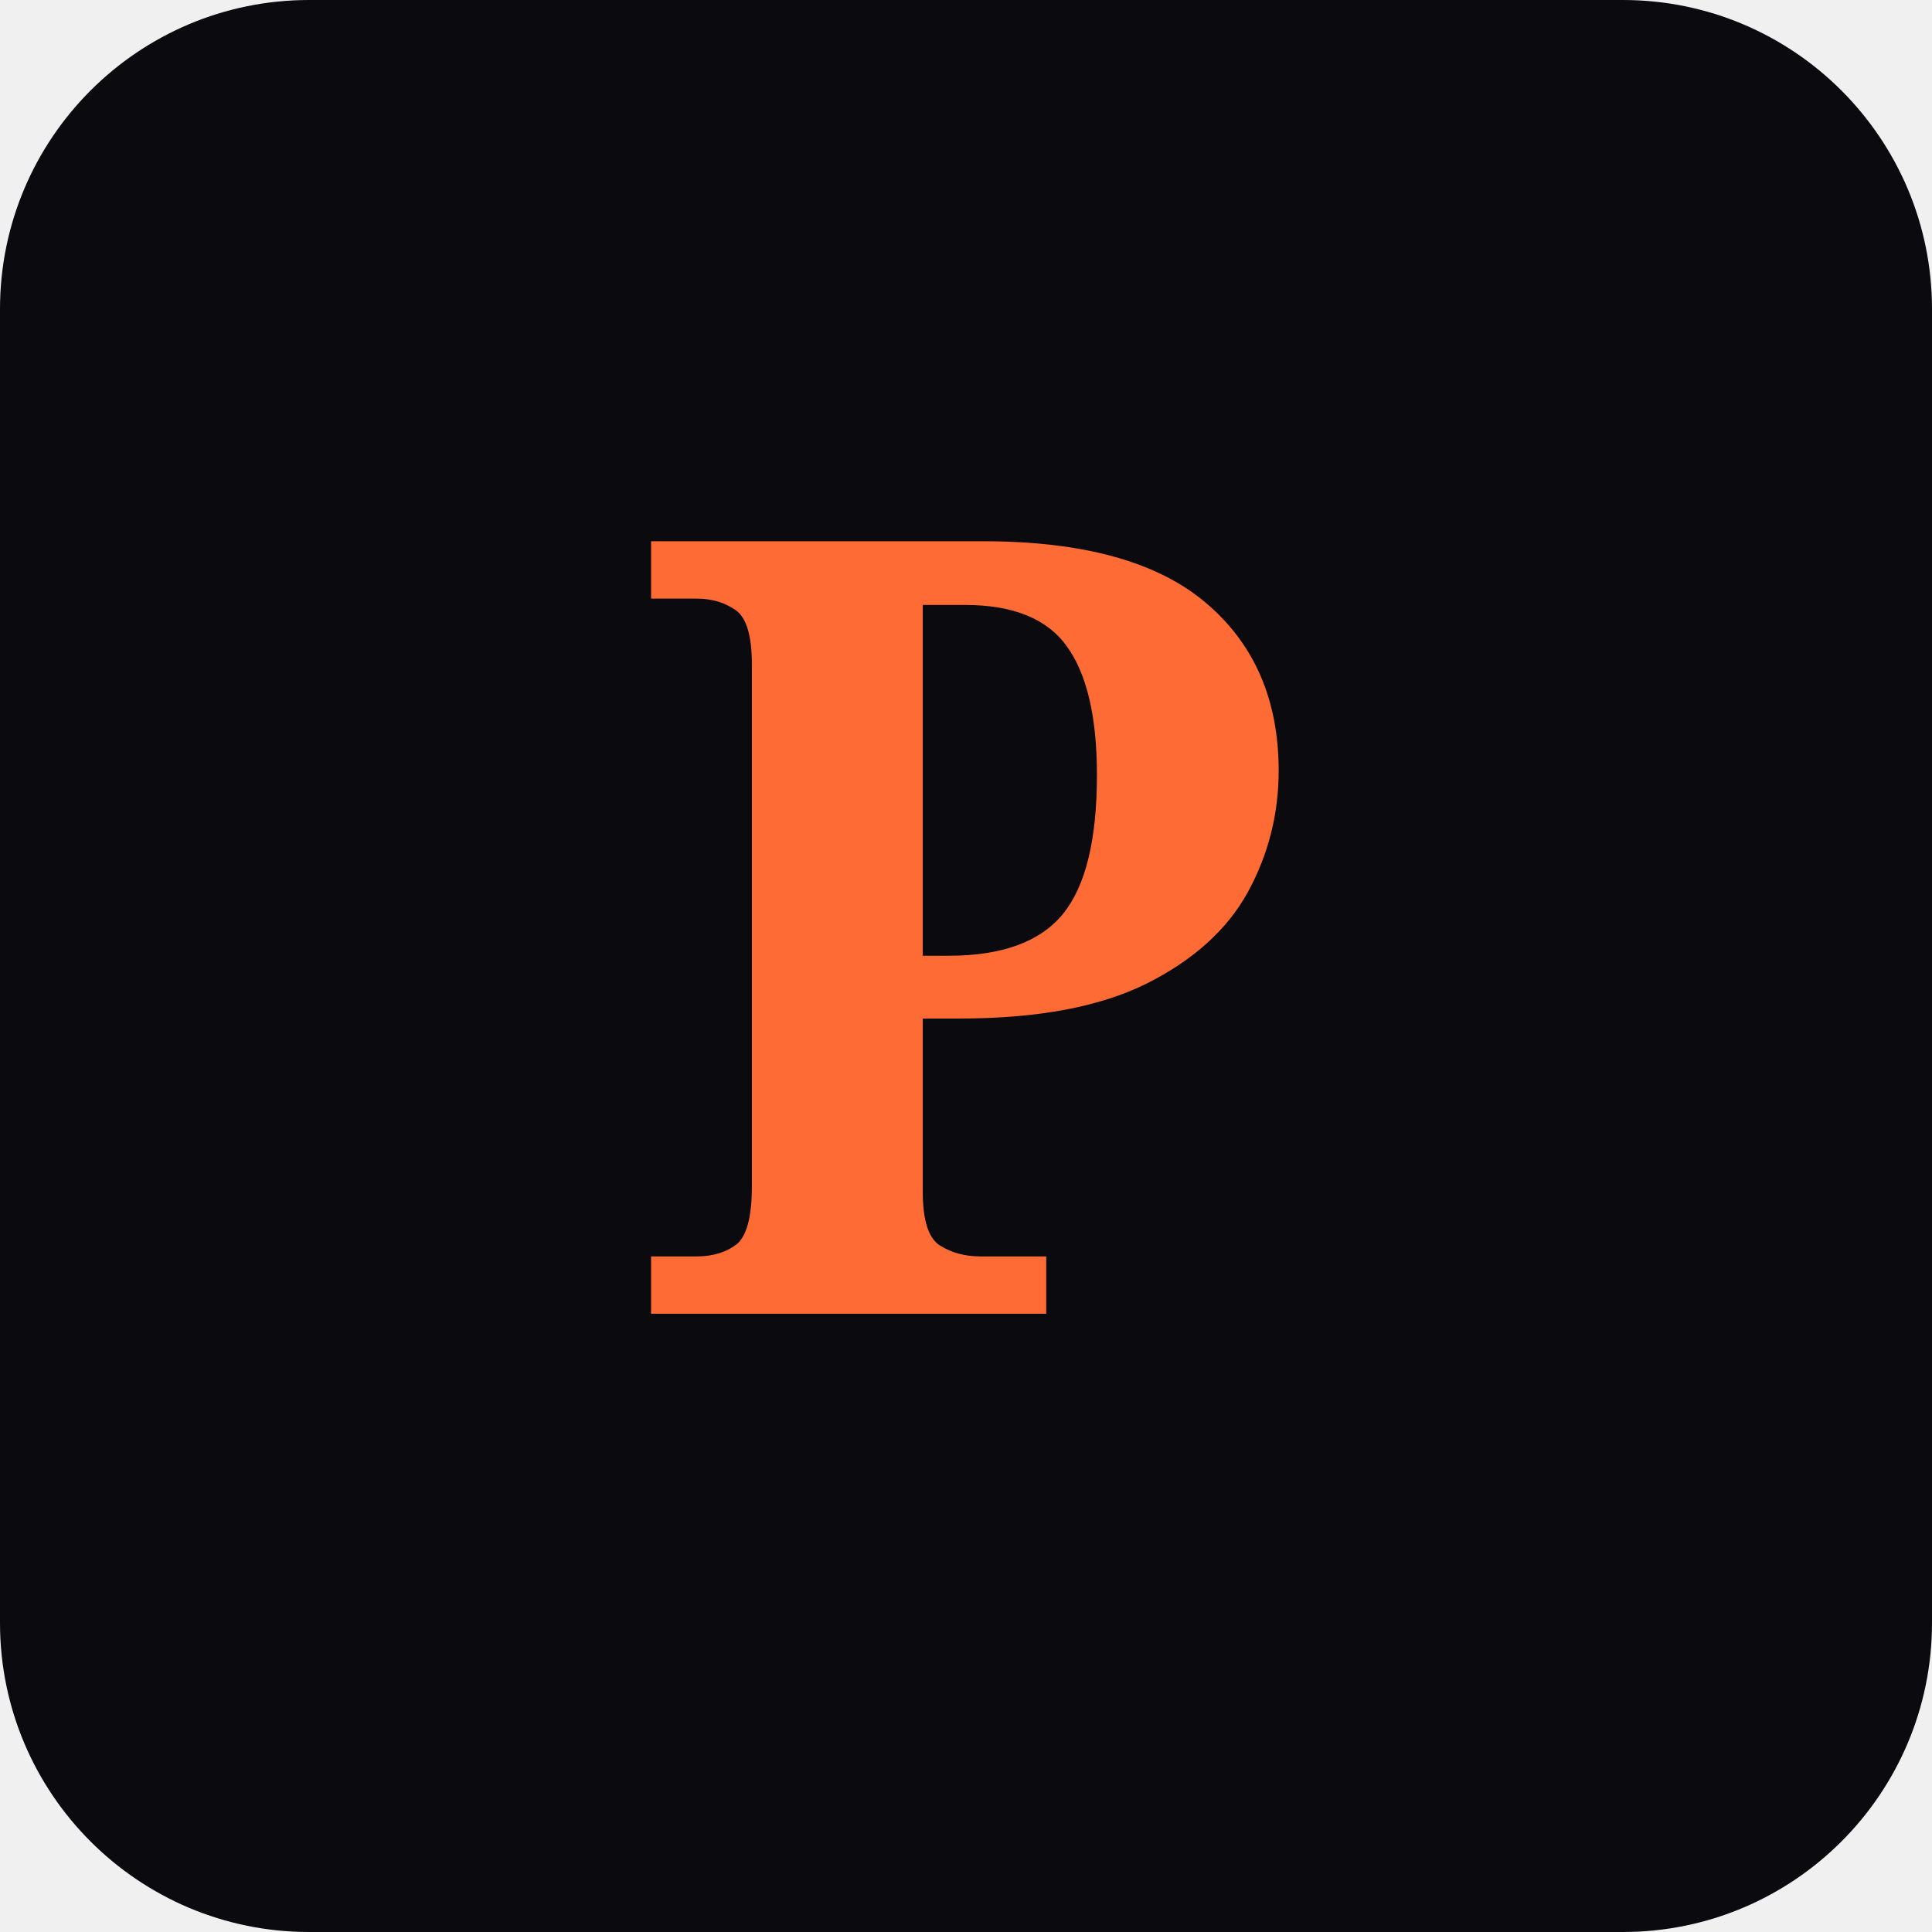
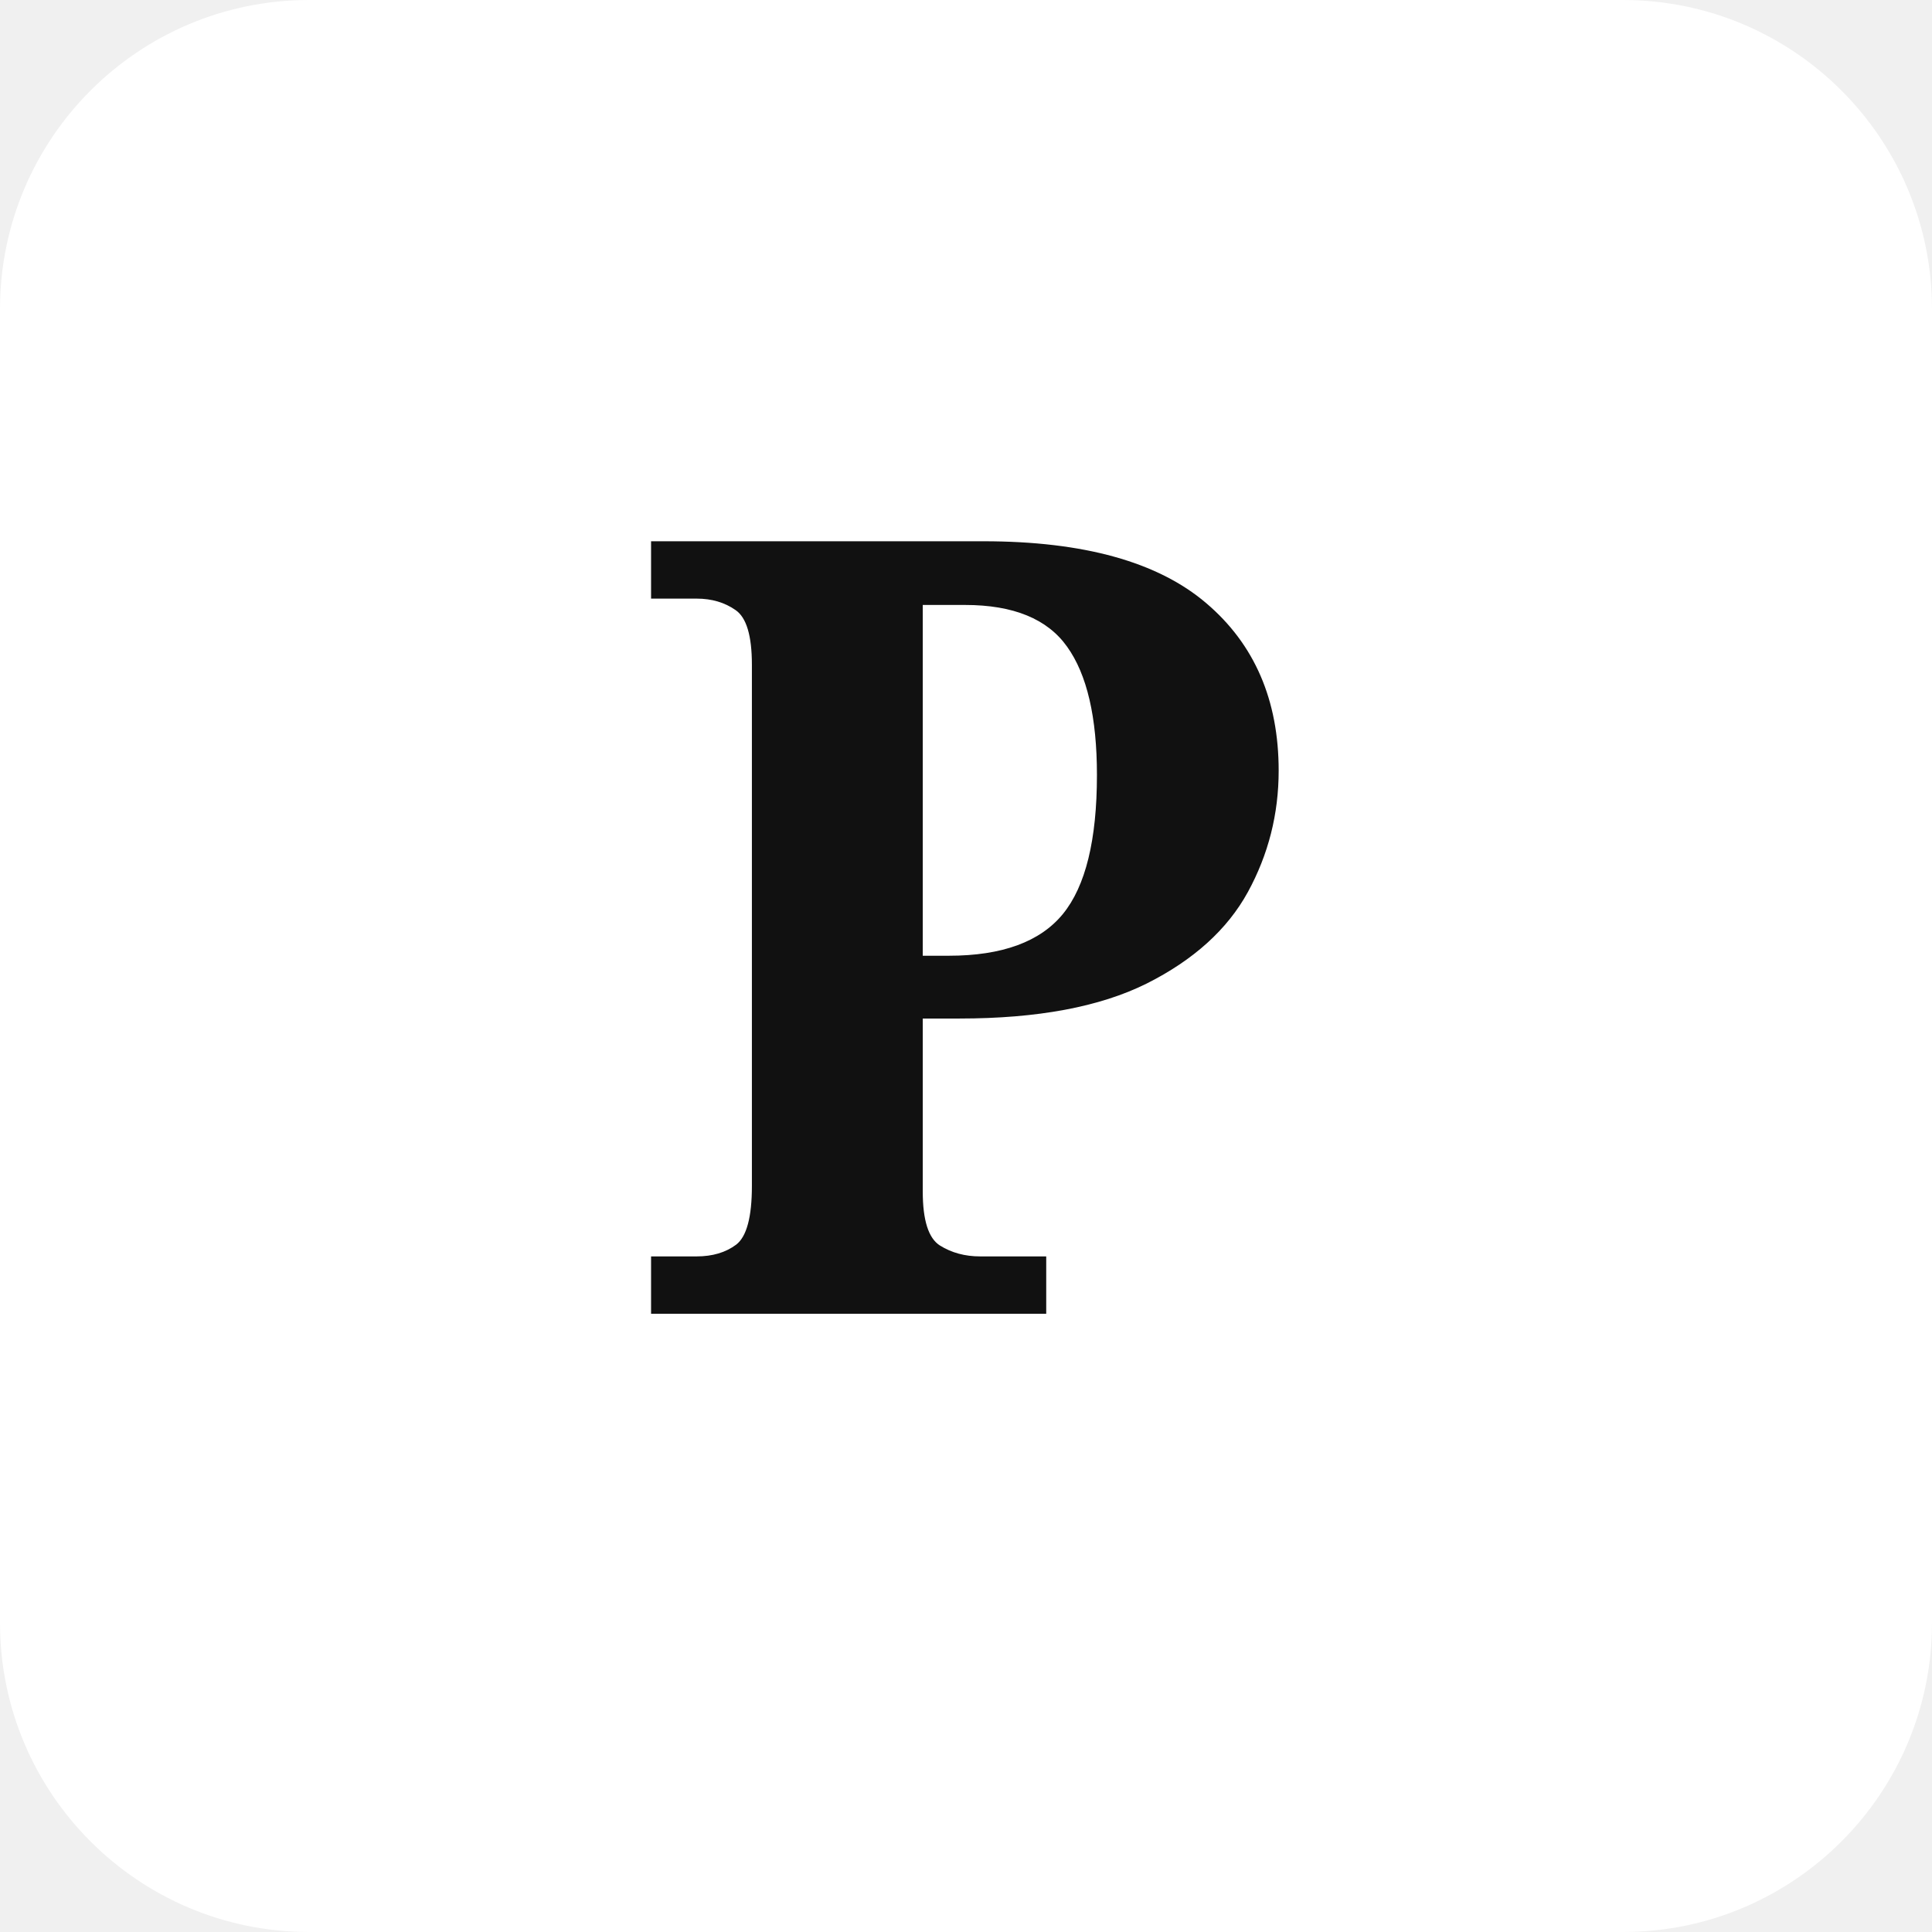
<svg xmlns="http://www.w3.org/2000/svg" viewBox="0 0 100 100">
-   <rect width="100" height="100" rx="16" fill="#0a0a0f" />
-   <text x="50" y="68" font-family="Georgia, serif" font-size="56" font-weight="bold" fill="#ff6b35" text-anchor="middle">P</text>
+   <style>
+     rect { fill: #ffffff; }
+     text { fill: #111111; }
+     @media (prefers-color-scheme: dark) {
+       rect { fill: #111111; }
+       text { fill: #e8e6e3; }
+     }
+   </style>
+   <rect width="100" height="100" rx="16" />
+   <text x="50" y="68" font-family="Georgia, serif" font-size="56" font-weight="bold" text-anchor="middle">P</text>
</svg>
